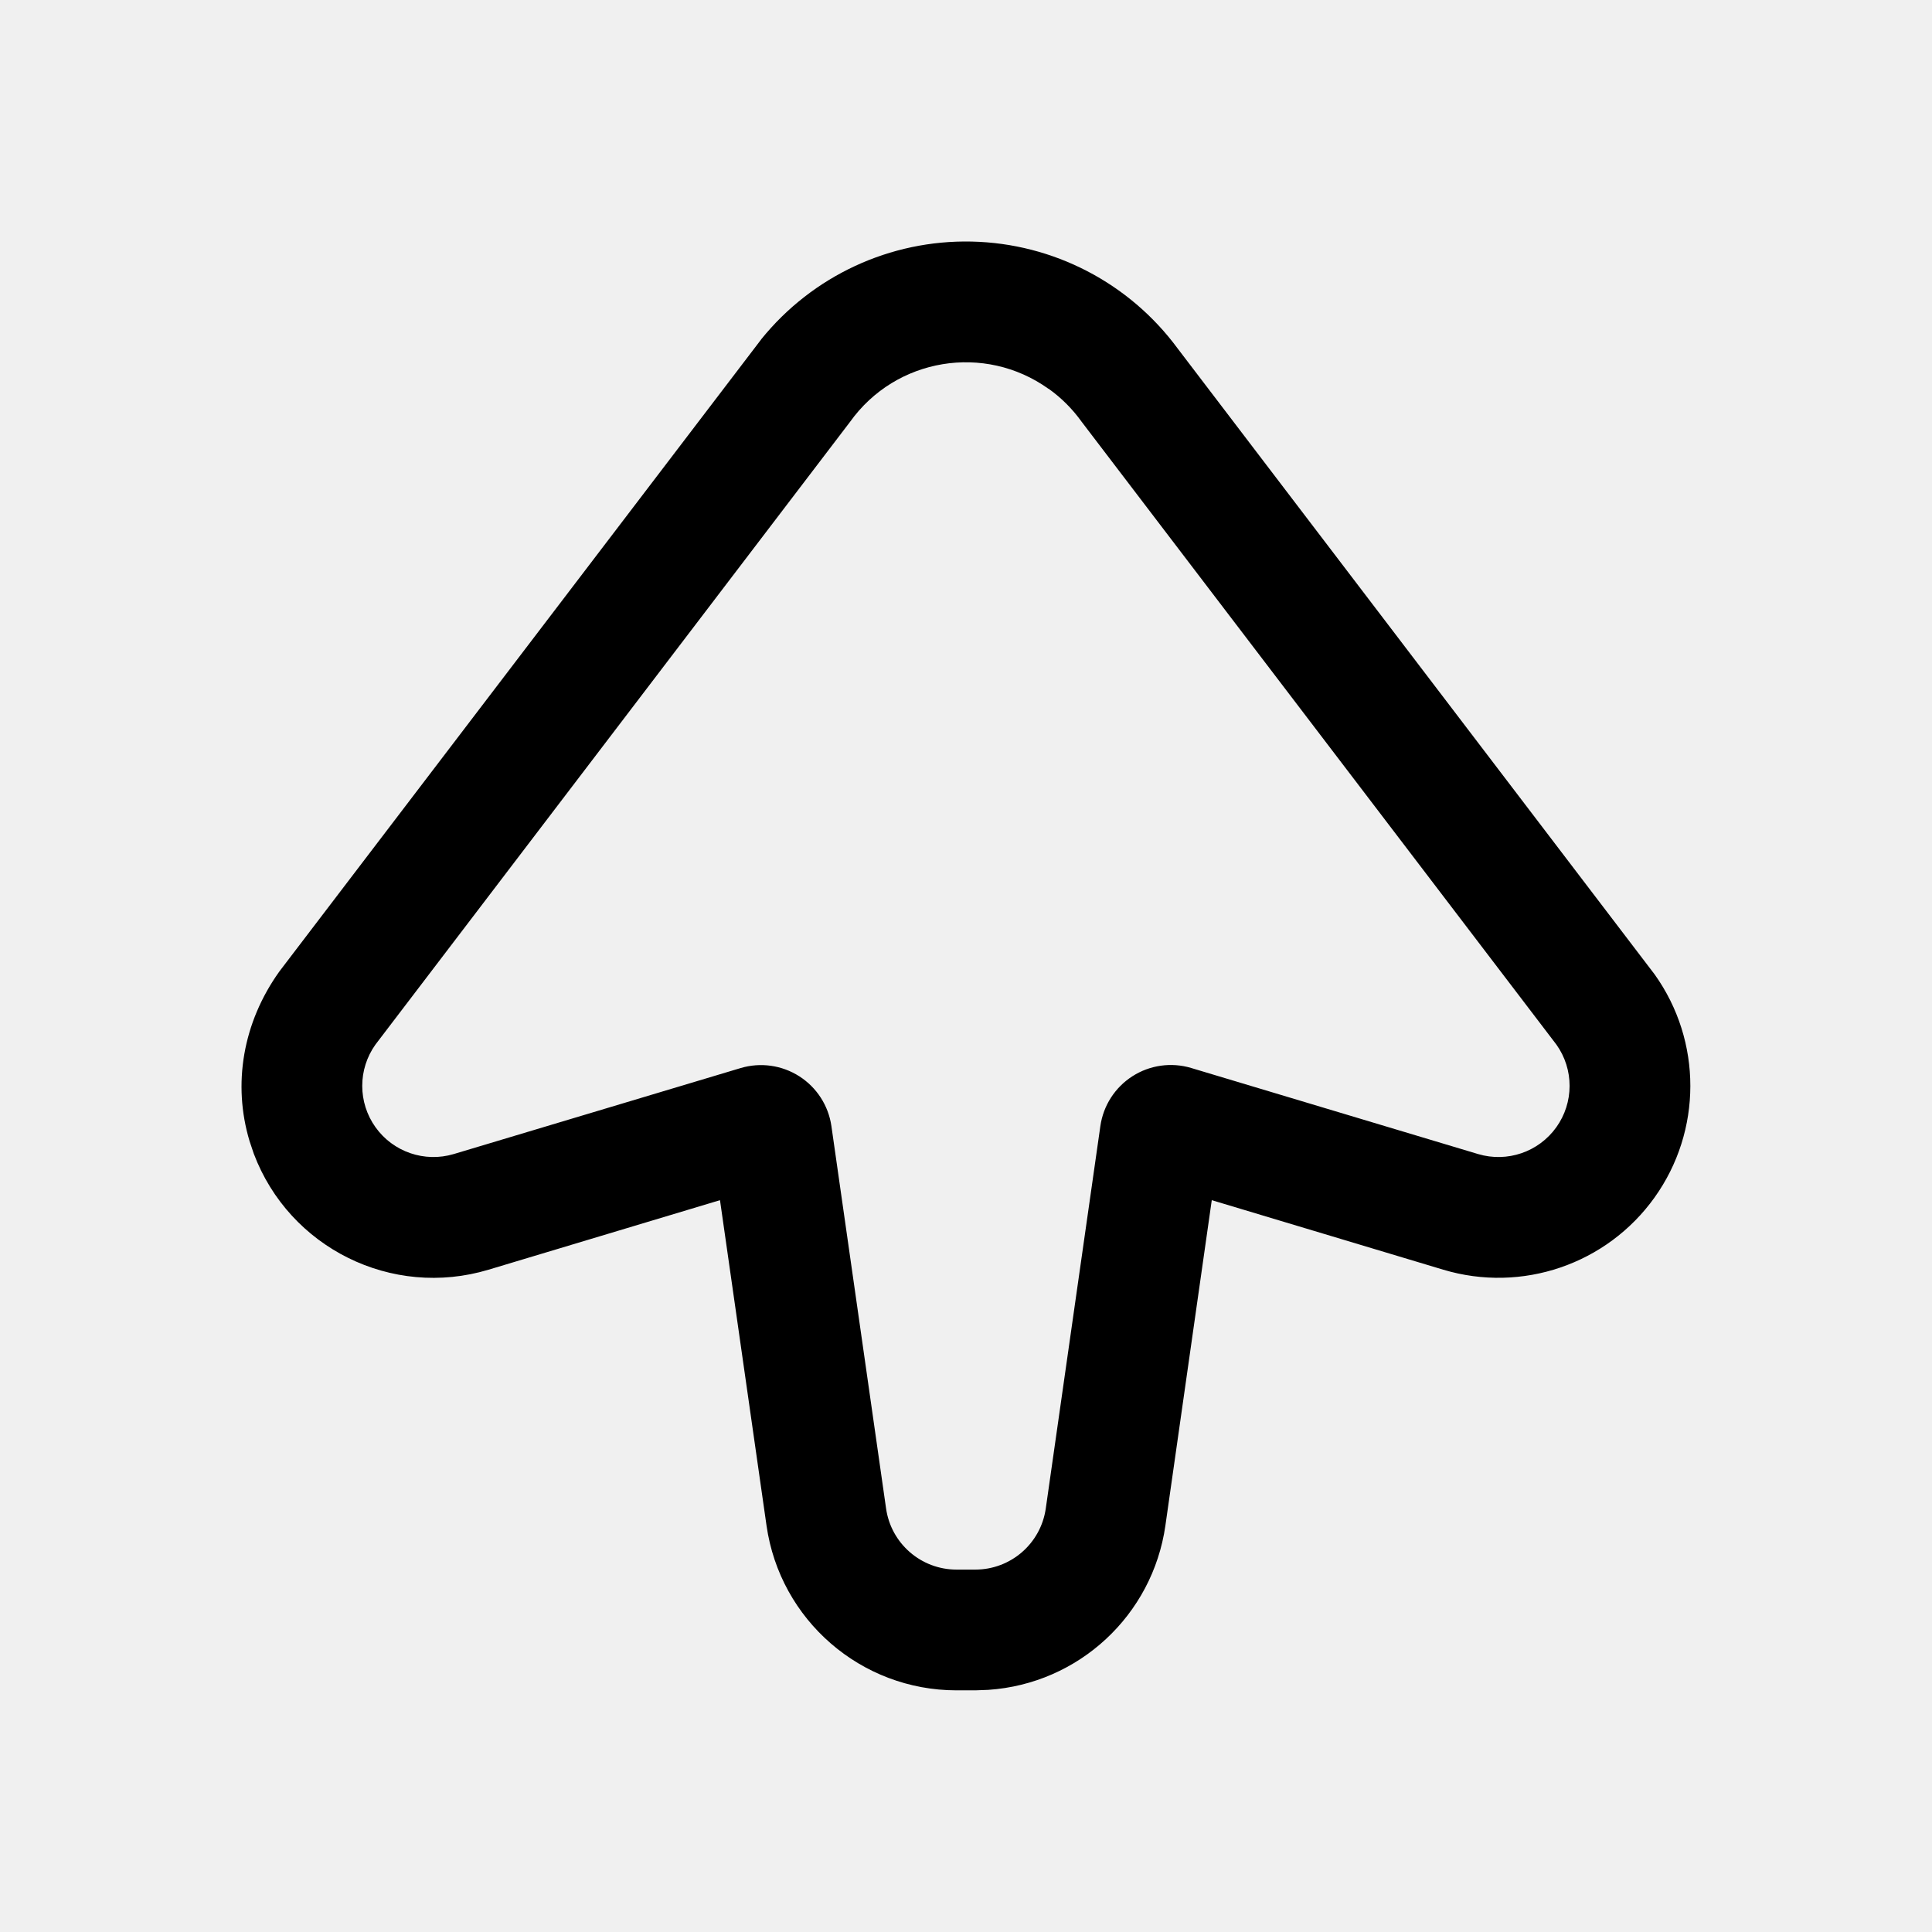
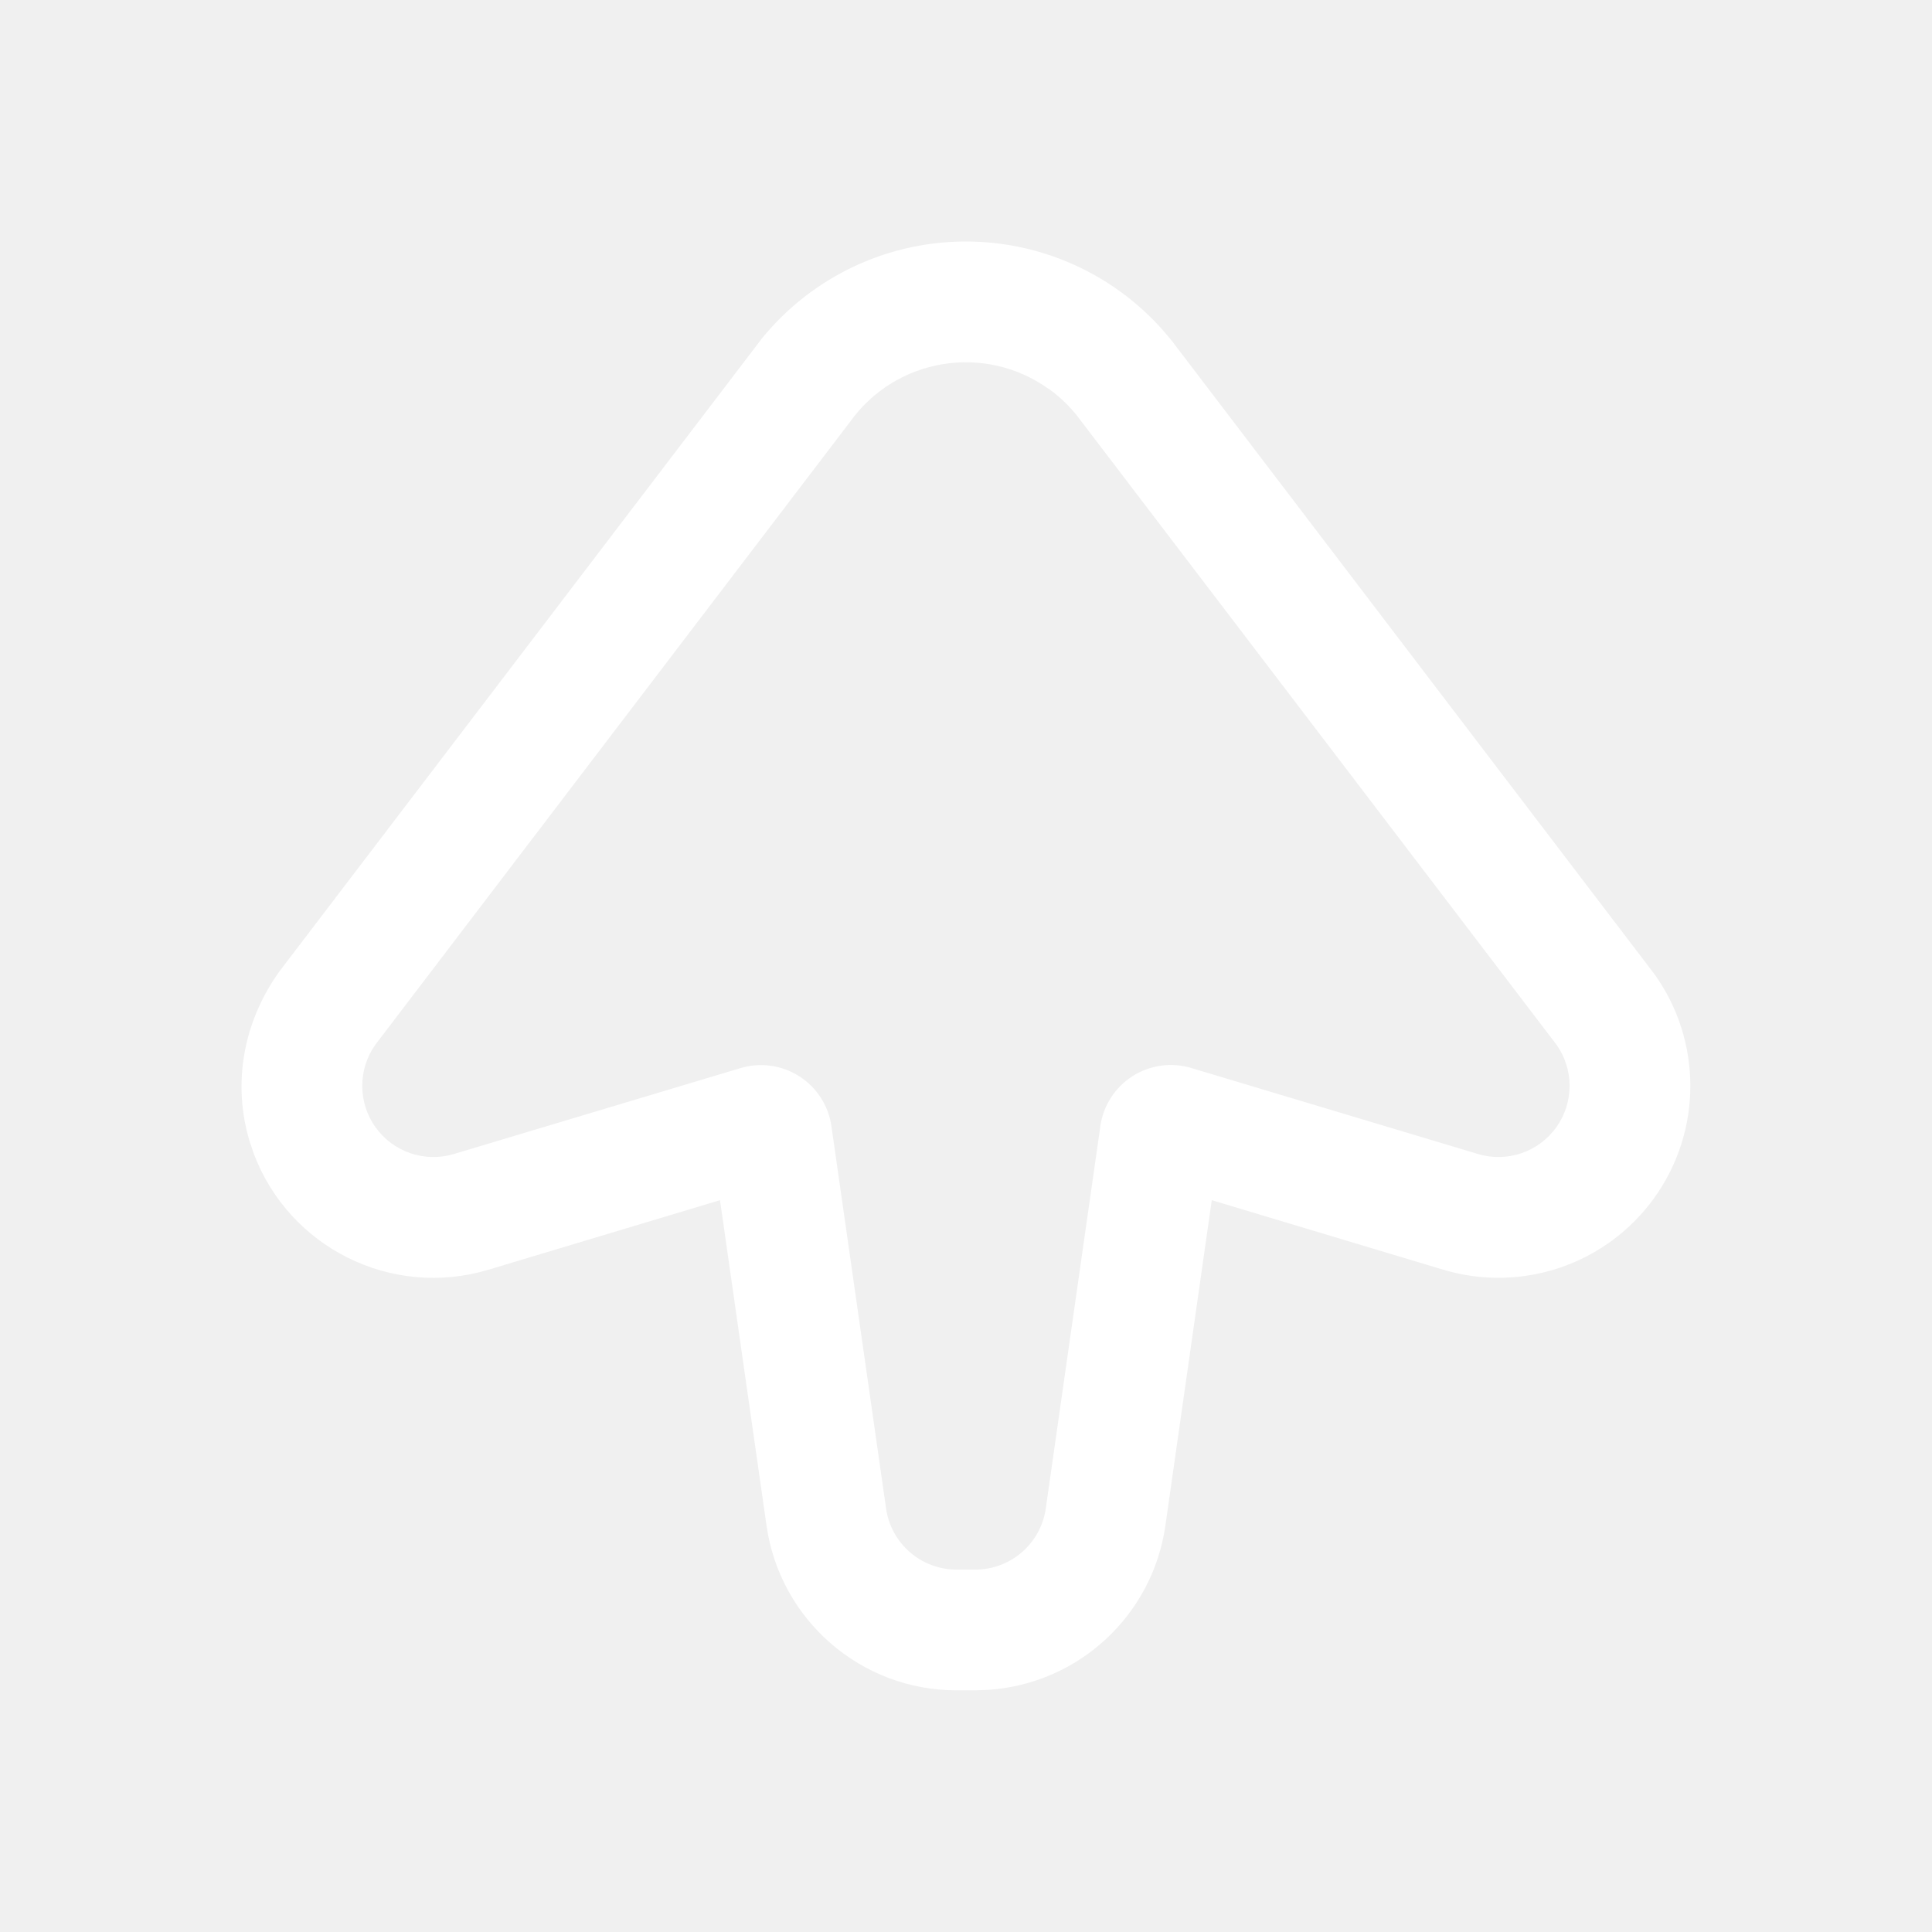
- <svg xmlns="http://www.w3.org/2000/svg" width="1em" height="1em" viewBox="0 0 24 24" class="w-6 h-6 pointer-events-none">
-   <path d="M9.456 4.216l-5.985 7.851c-.456.637-.583 1.402-.371 2.108l.052.155a2.384 2.384 0 002.916 1.443l2.876-.864.578 4.042a2.384 2.384 0 002.36 2.047h.234l.161-.006a2.384 2.384 0 002.2-2.041l.576-4.042 2.877.864a2.384 2.384 0 002.625-3.668L14.63 4.33a3.268 3.268 0 00-5.174-.115zm3.57.613c.16.114.298.253.411.411l5.897 7.736a.884.884 0 01-.973 1.36l-3.563-1.069a.884.884 0 00-1.129.722l-.678 4.75a.884.884 0 01-.875.759h-.234a.884.884 0 01-.875-.76l-.679-4.75a.884.884 0 00-1.128-.72l-3.563 1.068a.884.884 0 01-.973-1.36L10.56 5.24a1.767 1.767 0 012.465-.41z" fill="currentcolor" fill-rule="evenodd" />
+ <svg xmlns="http://www.w3.org/2000/svg" width="1.5rem" height="1.5rem" viewBox="0 0 24 24" class="w-6 h-6 pointer-events-none">
+   <path d="M9.456 4.216l-5.985 7.851c-.456.637-.583 1.402-.371 2.108l.052.155a2.384 2.384 0 002.916 1.443l2.876-.864.578 4.042a2.384 2.384 0 002.36 2.047h.234l.161-.006a2.384 2.384 0 002.2-2.041l.576-4.042 2.877.864a2.384 2.384 0 002.625-3.668L14.63 4.33a3.268 3.268 0 00-5.174-.115zm3.57.613c.16.114.298.253.411.411l5.897 7.736a.884.884 0 01-.973 1.36l-3.563-1.069a.884.884 0 00-1.129.722l-.678 4.75a.884.884 0 01-.875.759h-.234a.884.884 0 01-.875-.76l-.679-4.75a.884.884 0 00-1.128-.72l-3.563 1.068a.884.884 0 01-.973-1.36L10.56 5.24a1.767 1.767 0 012.465-.41z" fill="white" fill-rule="white" />
</svg>
